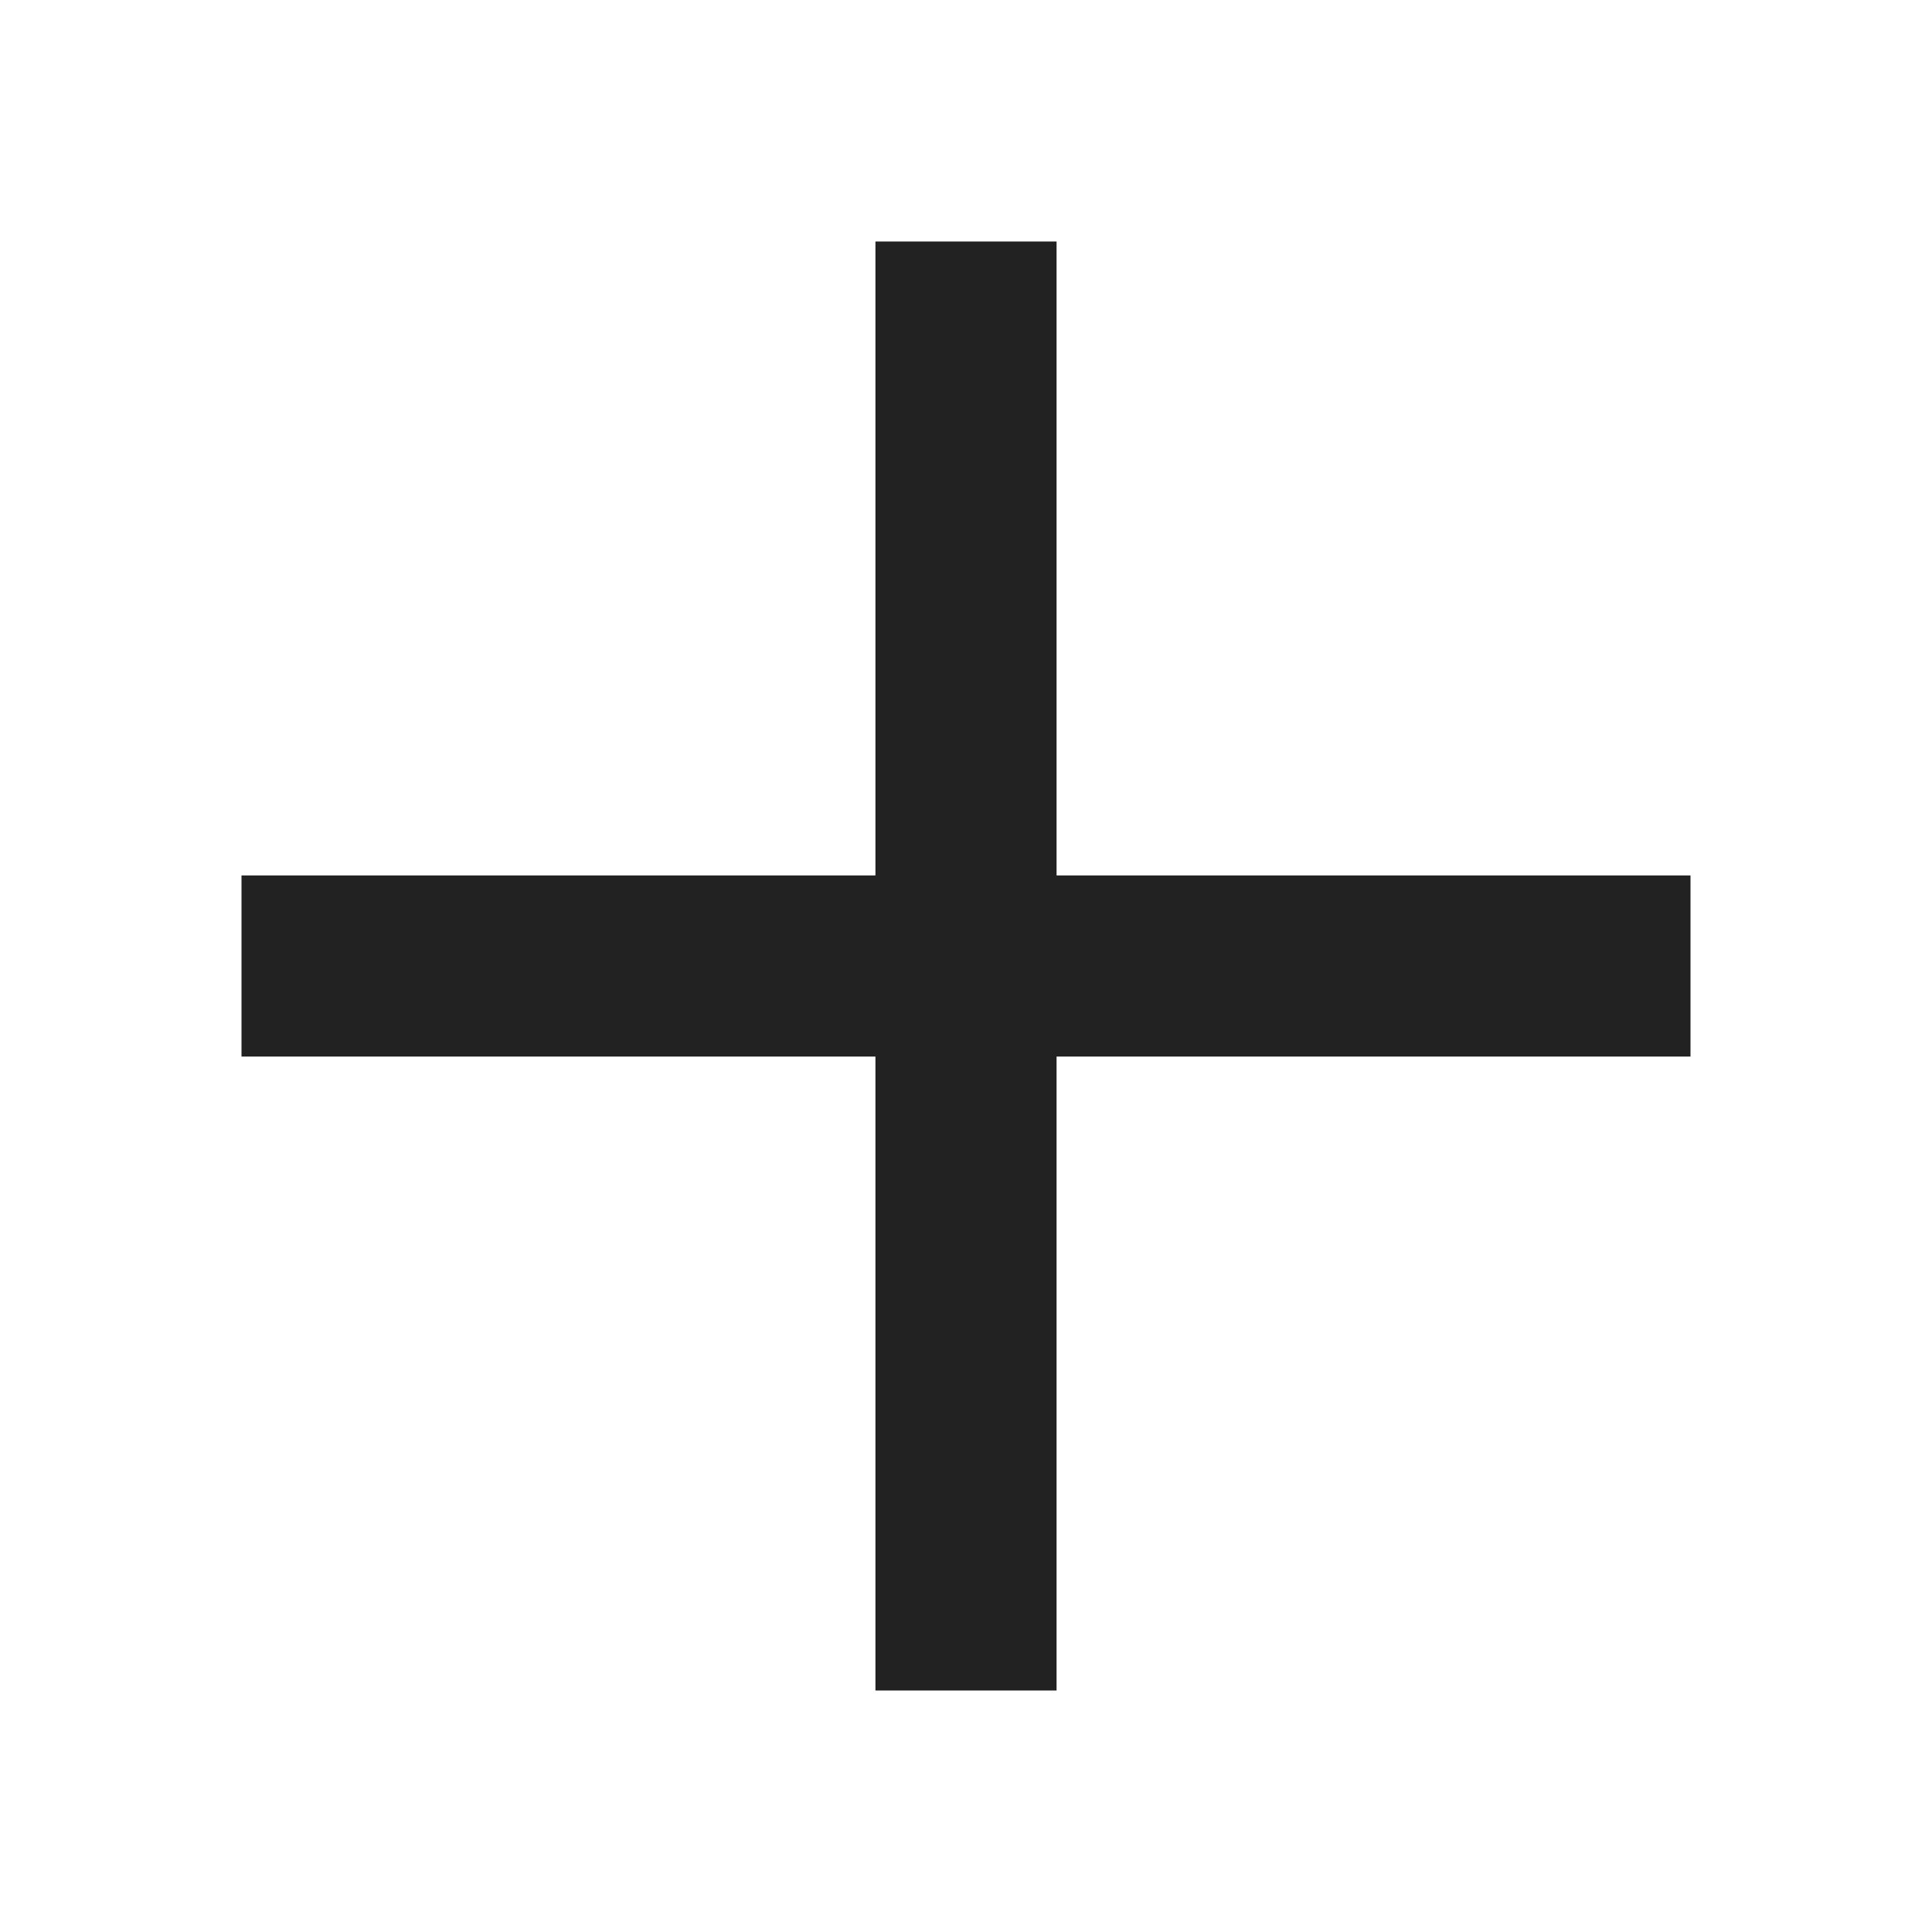
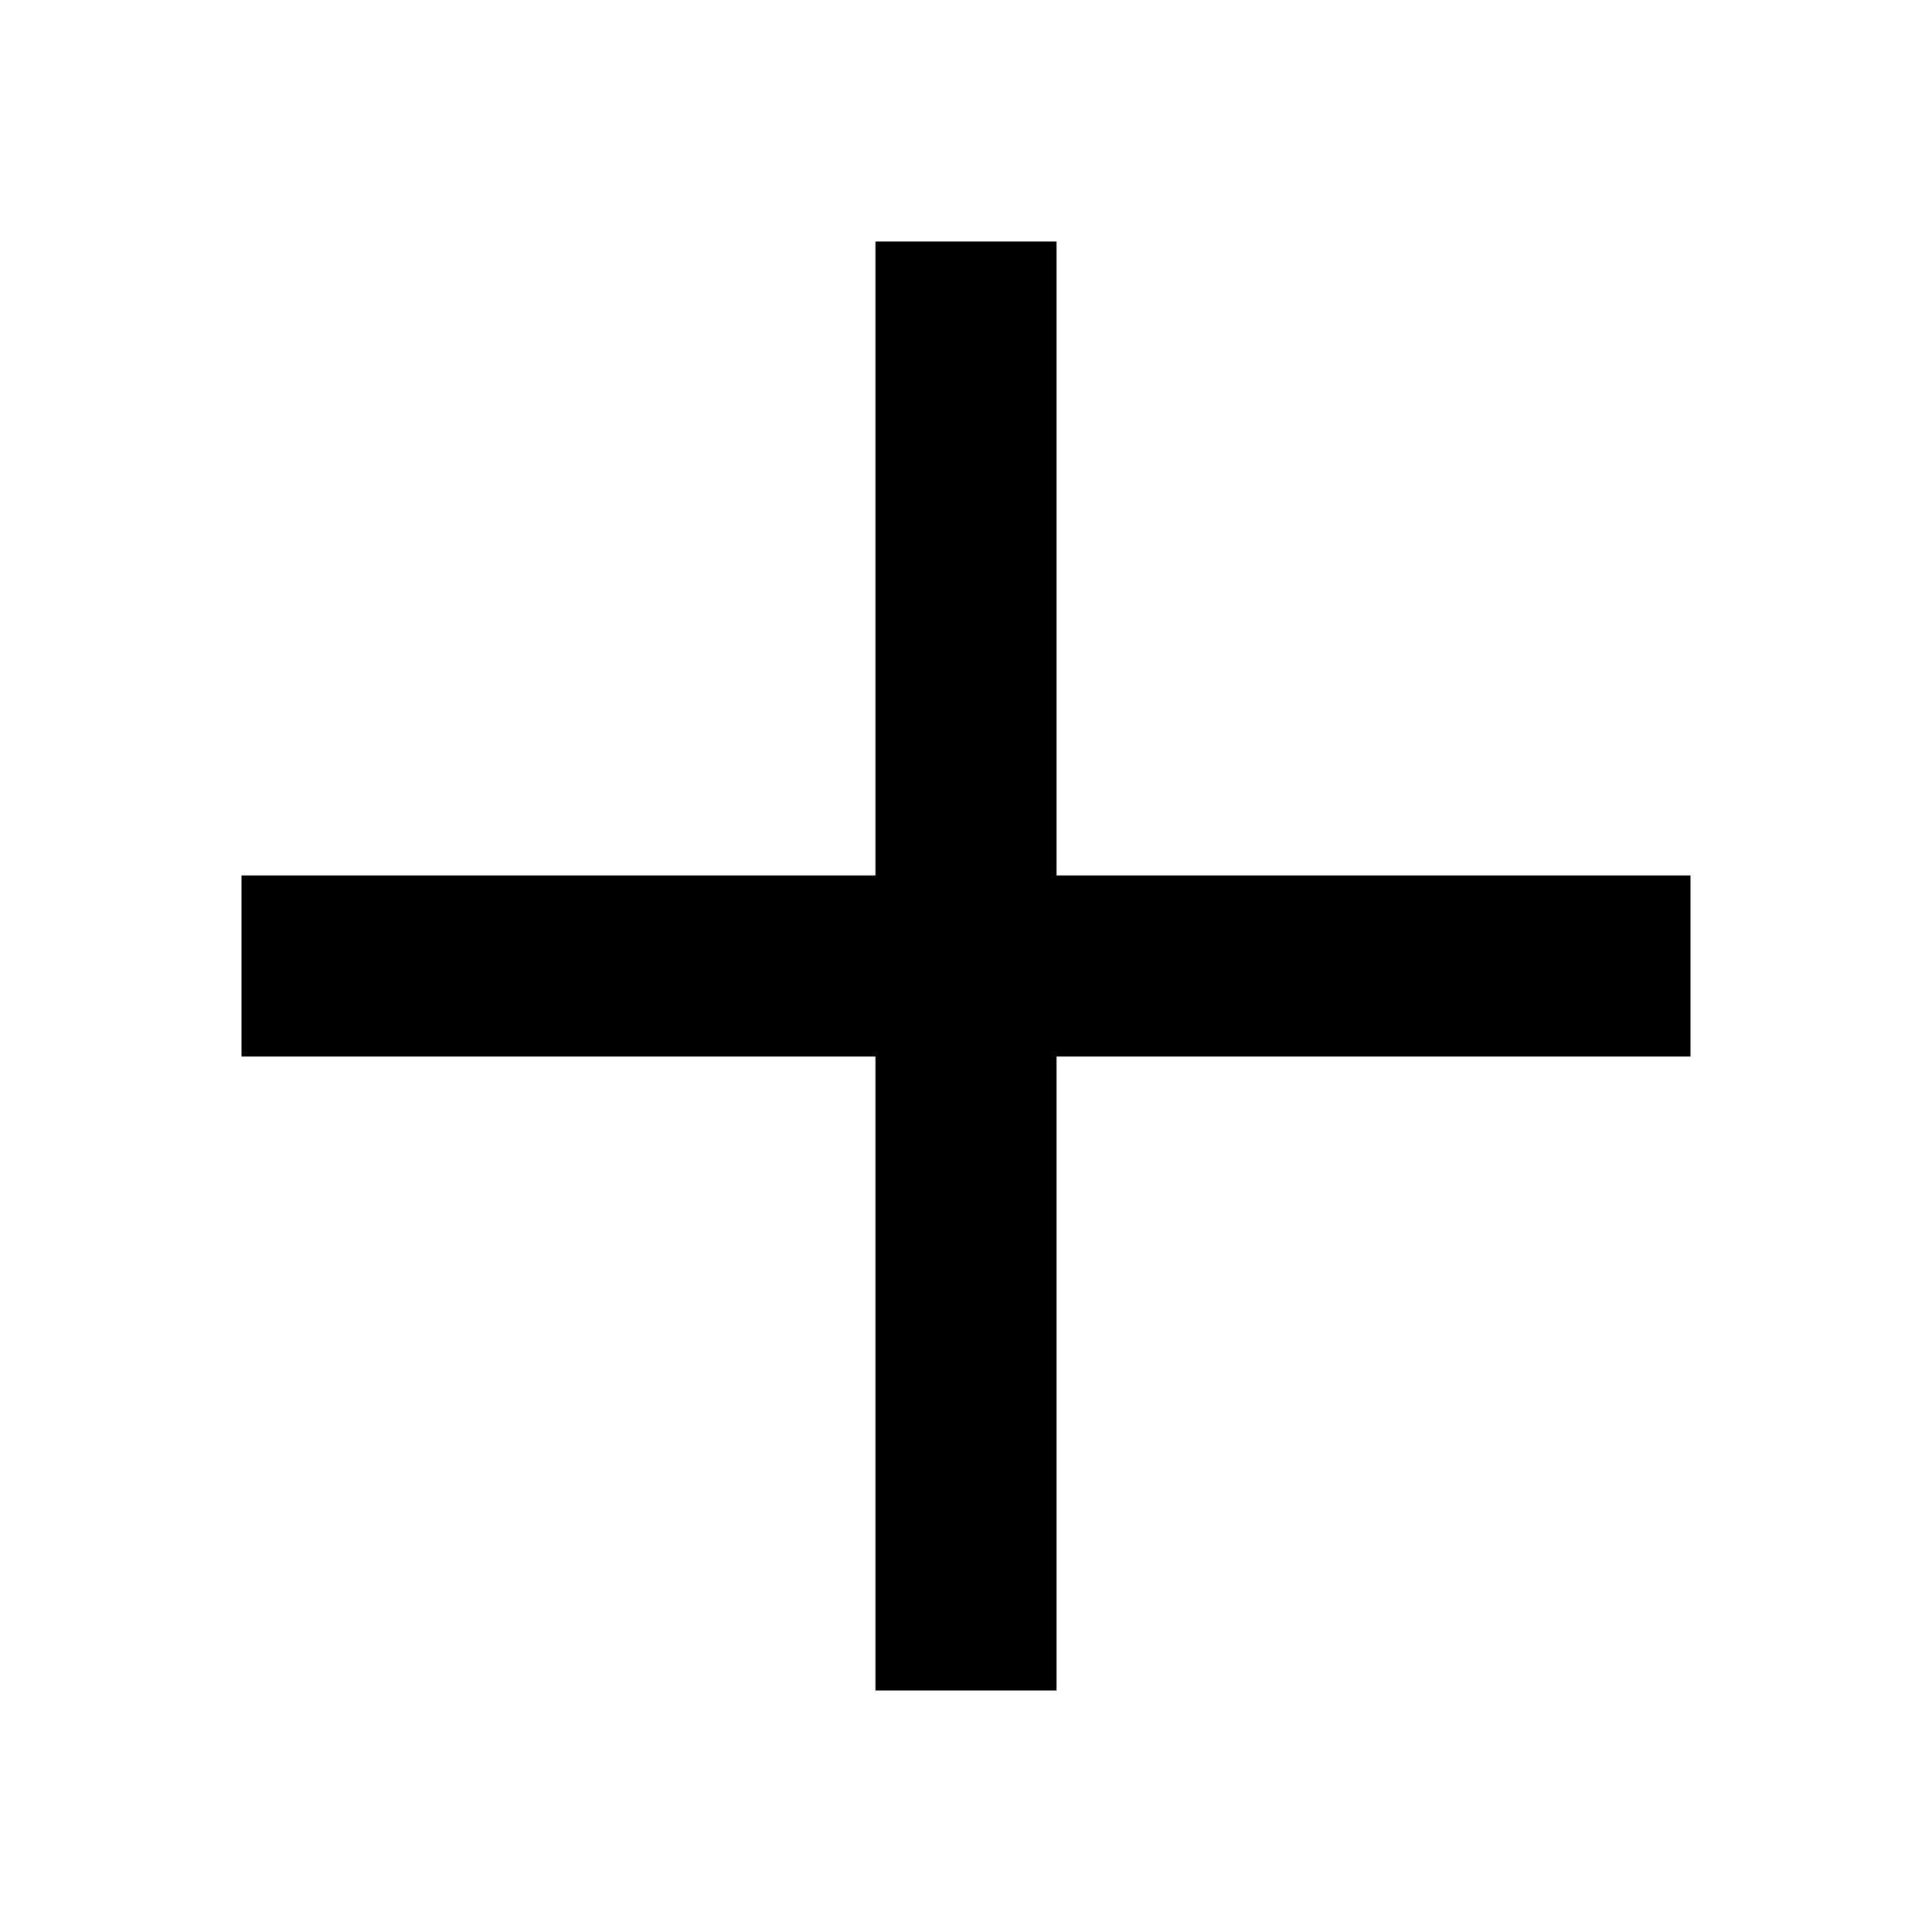
<svg xmlns="http://www.w3.org/2000/svg" id="plus" data-name="plus(h16)" viewBox="0 0 16 16">
  <path d="M0 0h16v16H0z" style="fill:none" data-name="keyline/16px" />
-   <path data-name="선 3168" transform="translate(8 2)" style="stroke:#222;stroke-width:1.5px;fill:none" d="M0 0v12" />
-   <path data-name="선 3169" transform="translate(2 8)" style="stroke:#222;stroke-width:1.5px;fill:none" d="M0 0h12" />
+   <path data-name="선 3168" transform="translate(8 2)" style="stroke:currentColor;stroke-width:1.5px;fill:none" d="M0 0v12" />
+   <path data-name="선 3169" transform="translate(2 8)" style="stroke:currentColor;stroke-width:1.5px;fill:none" d="M0 0h12" />
</svg>
